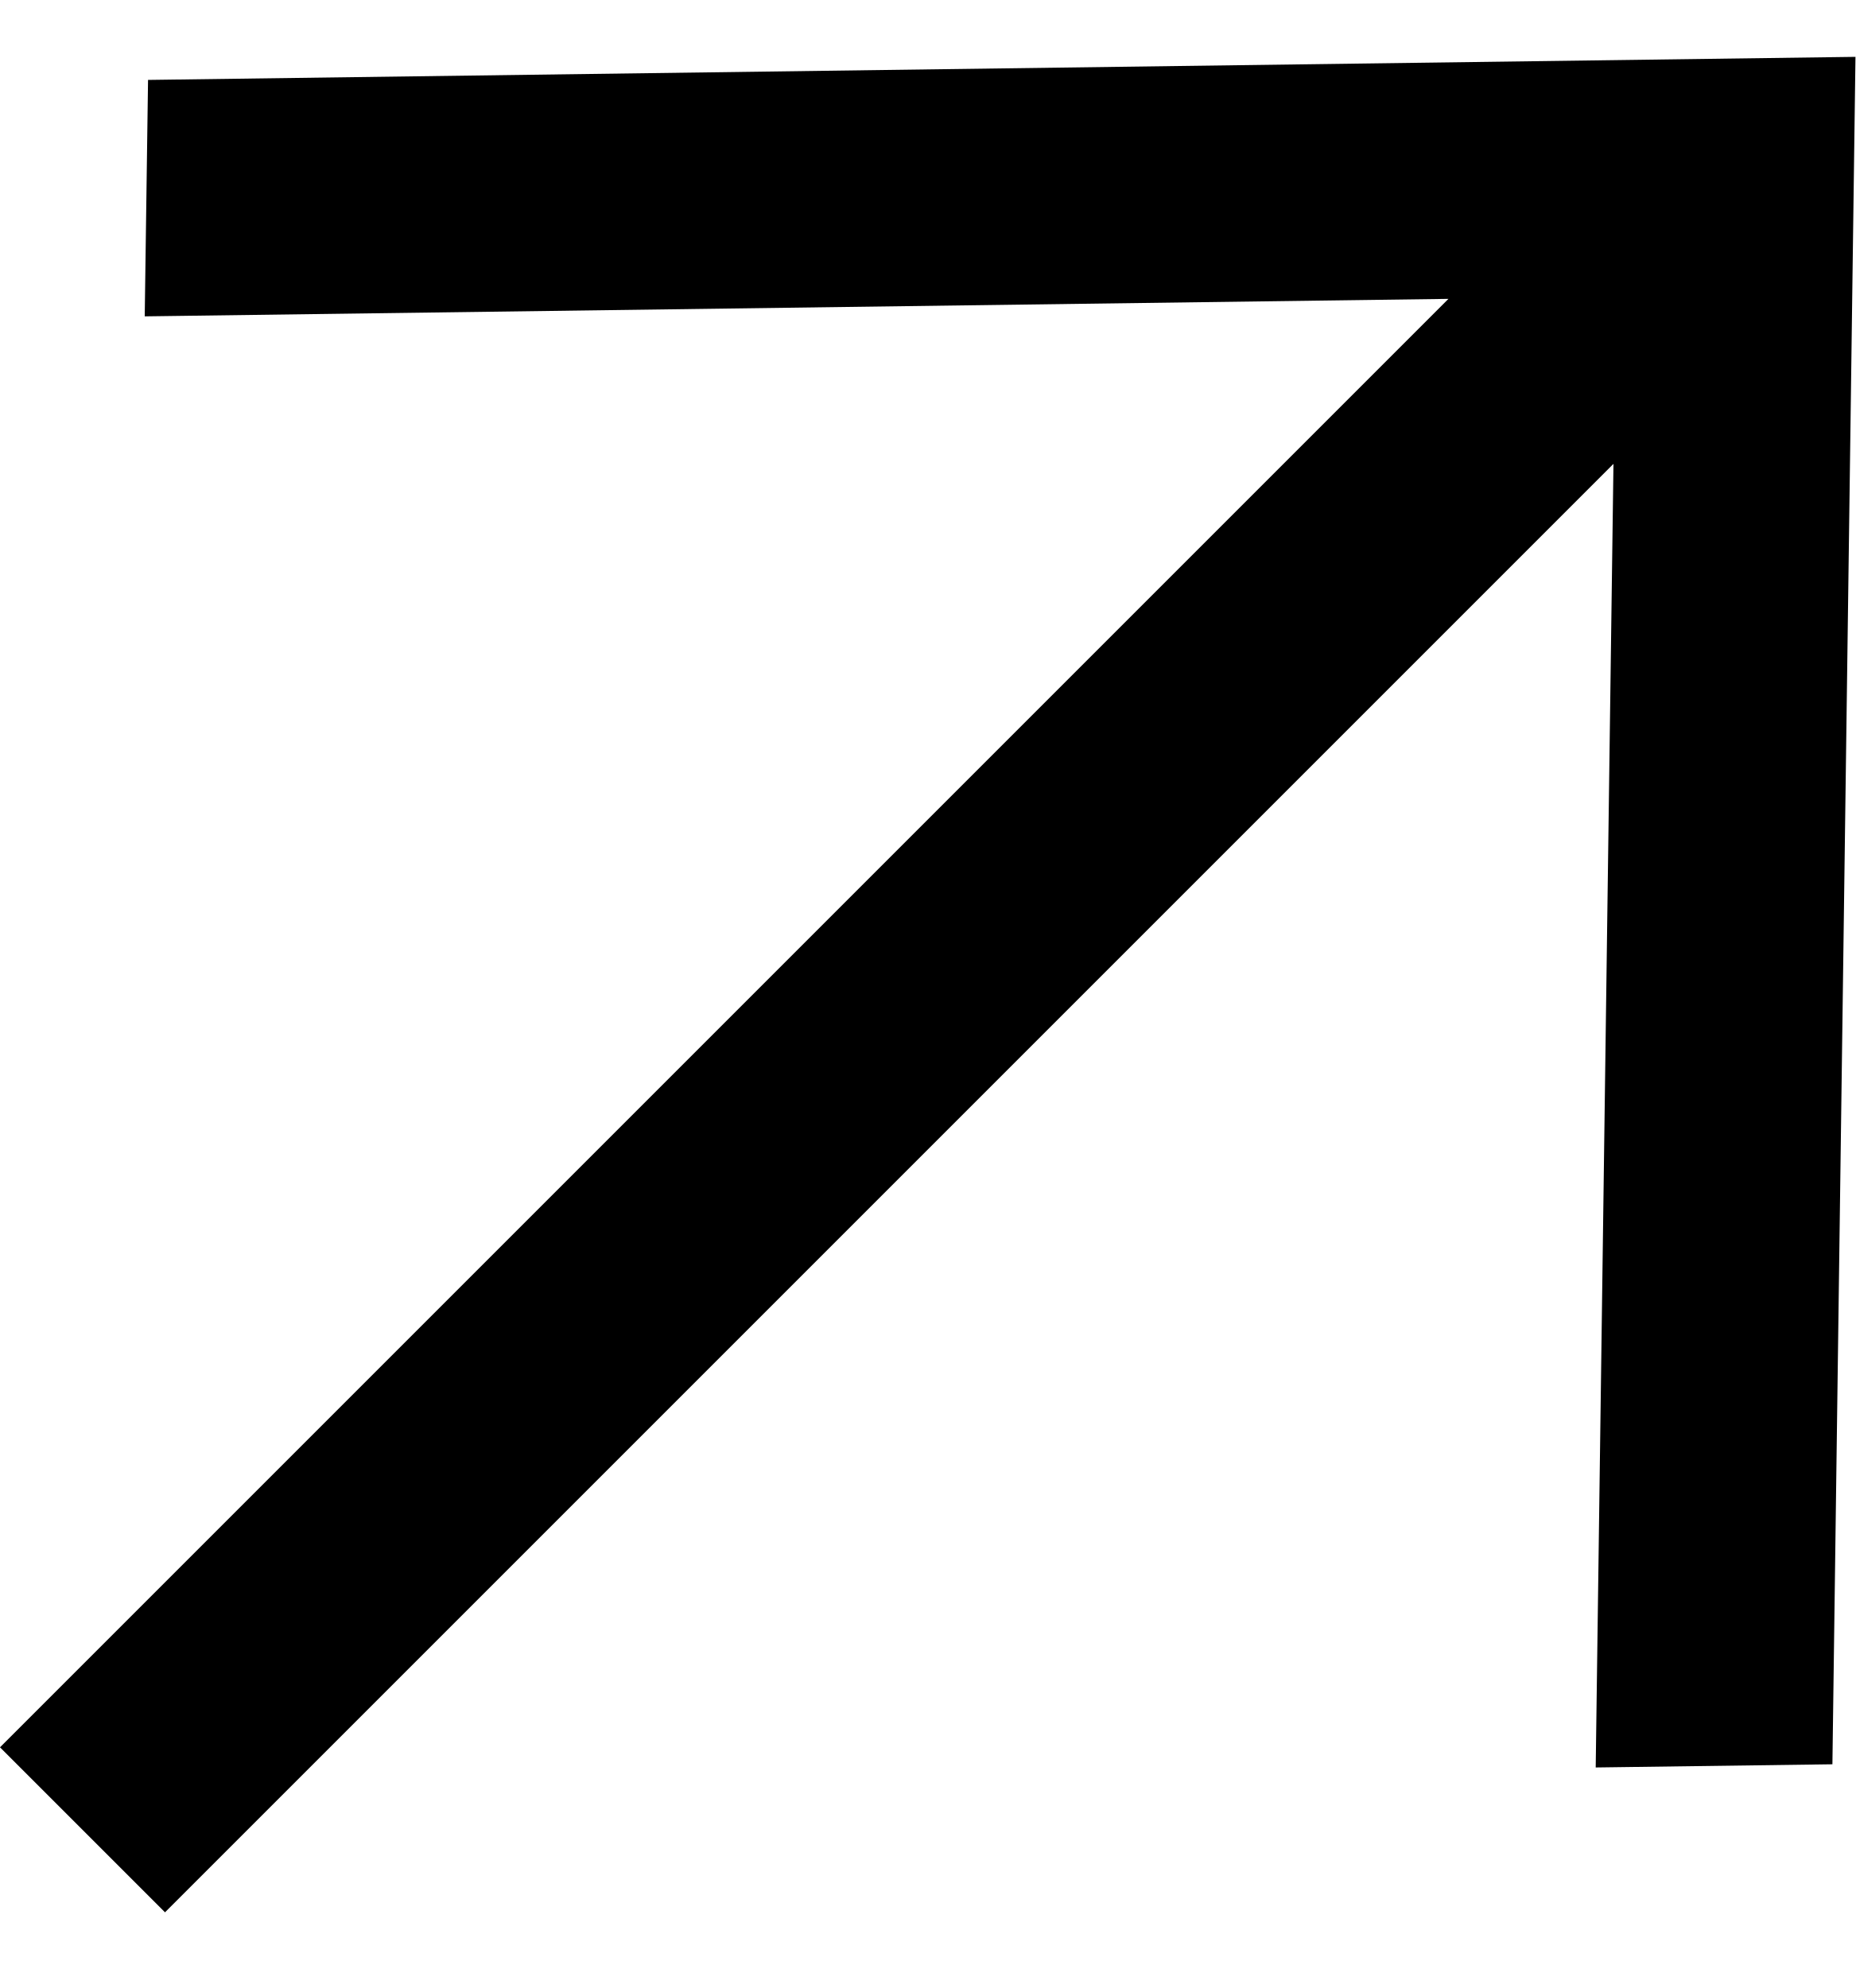
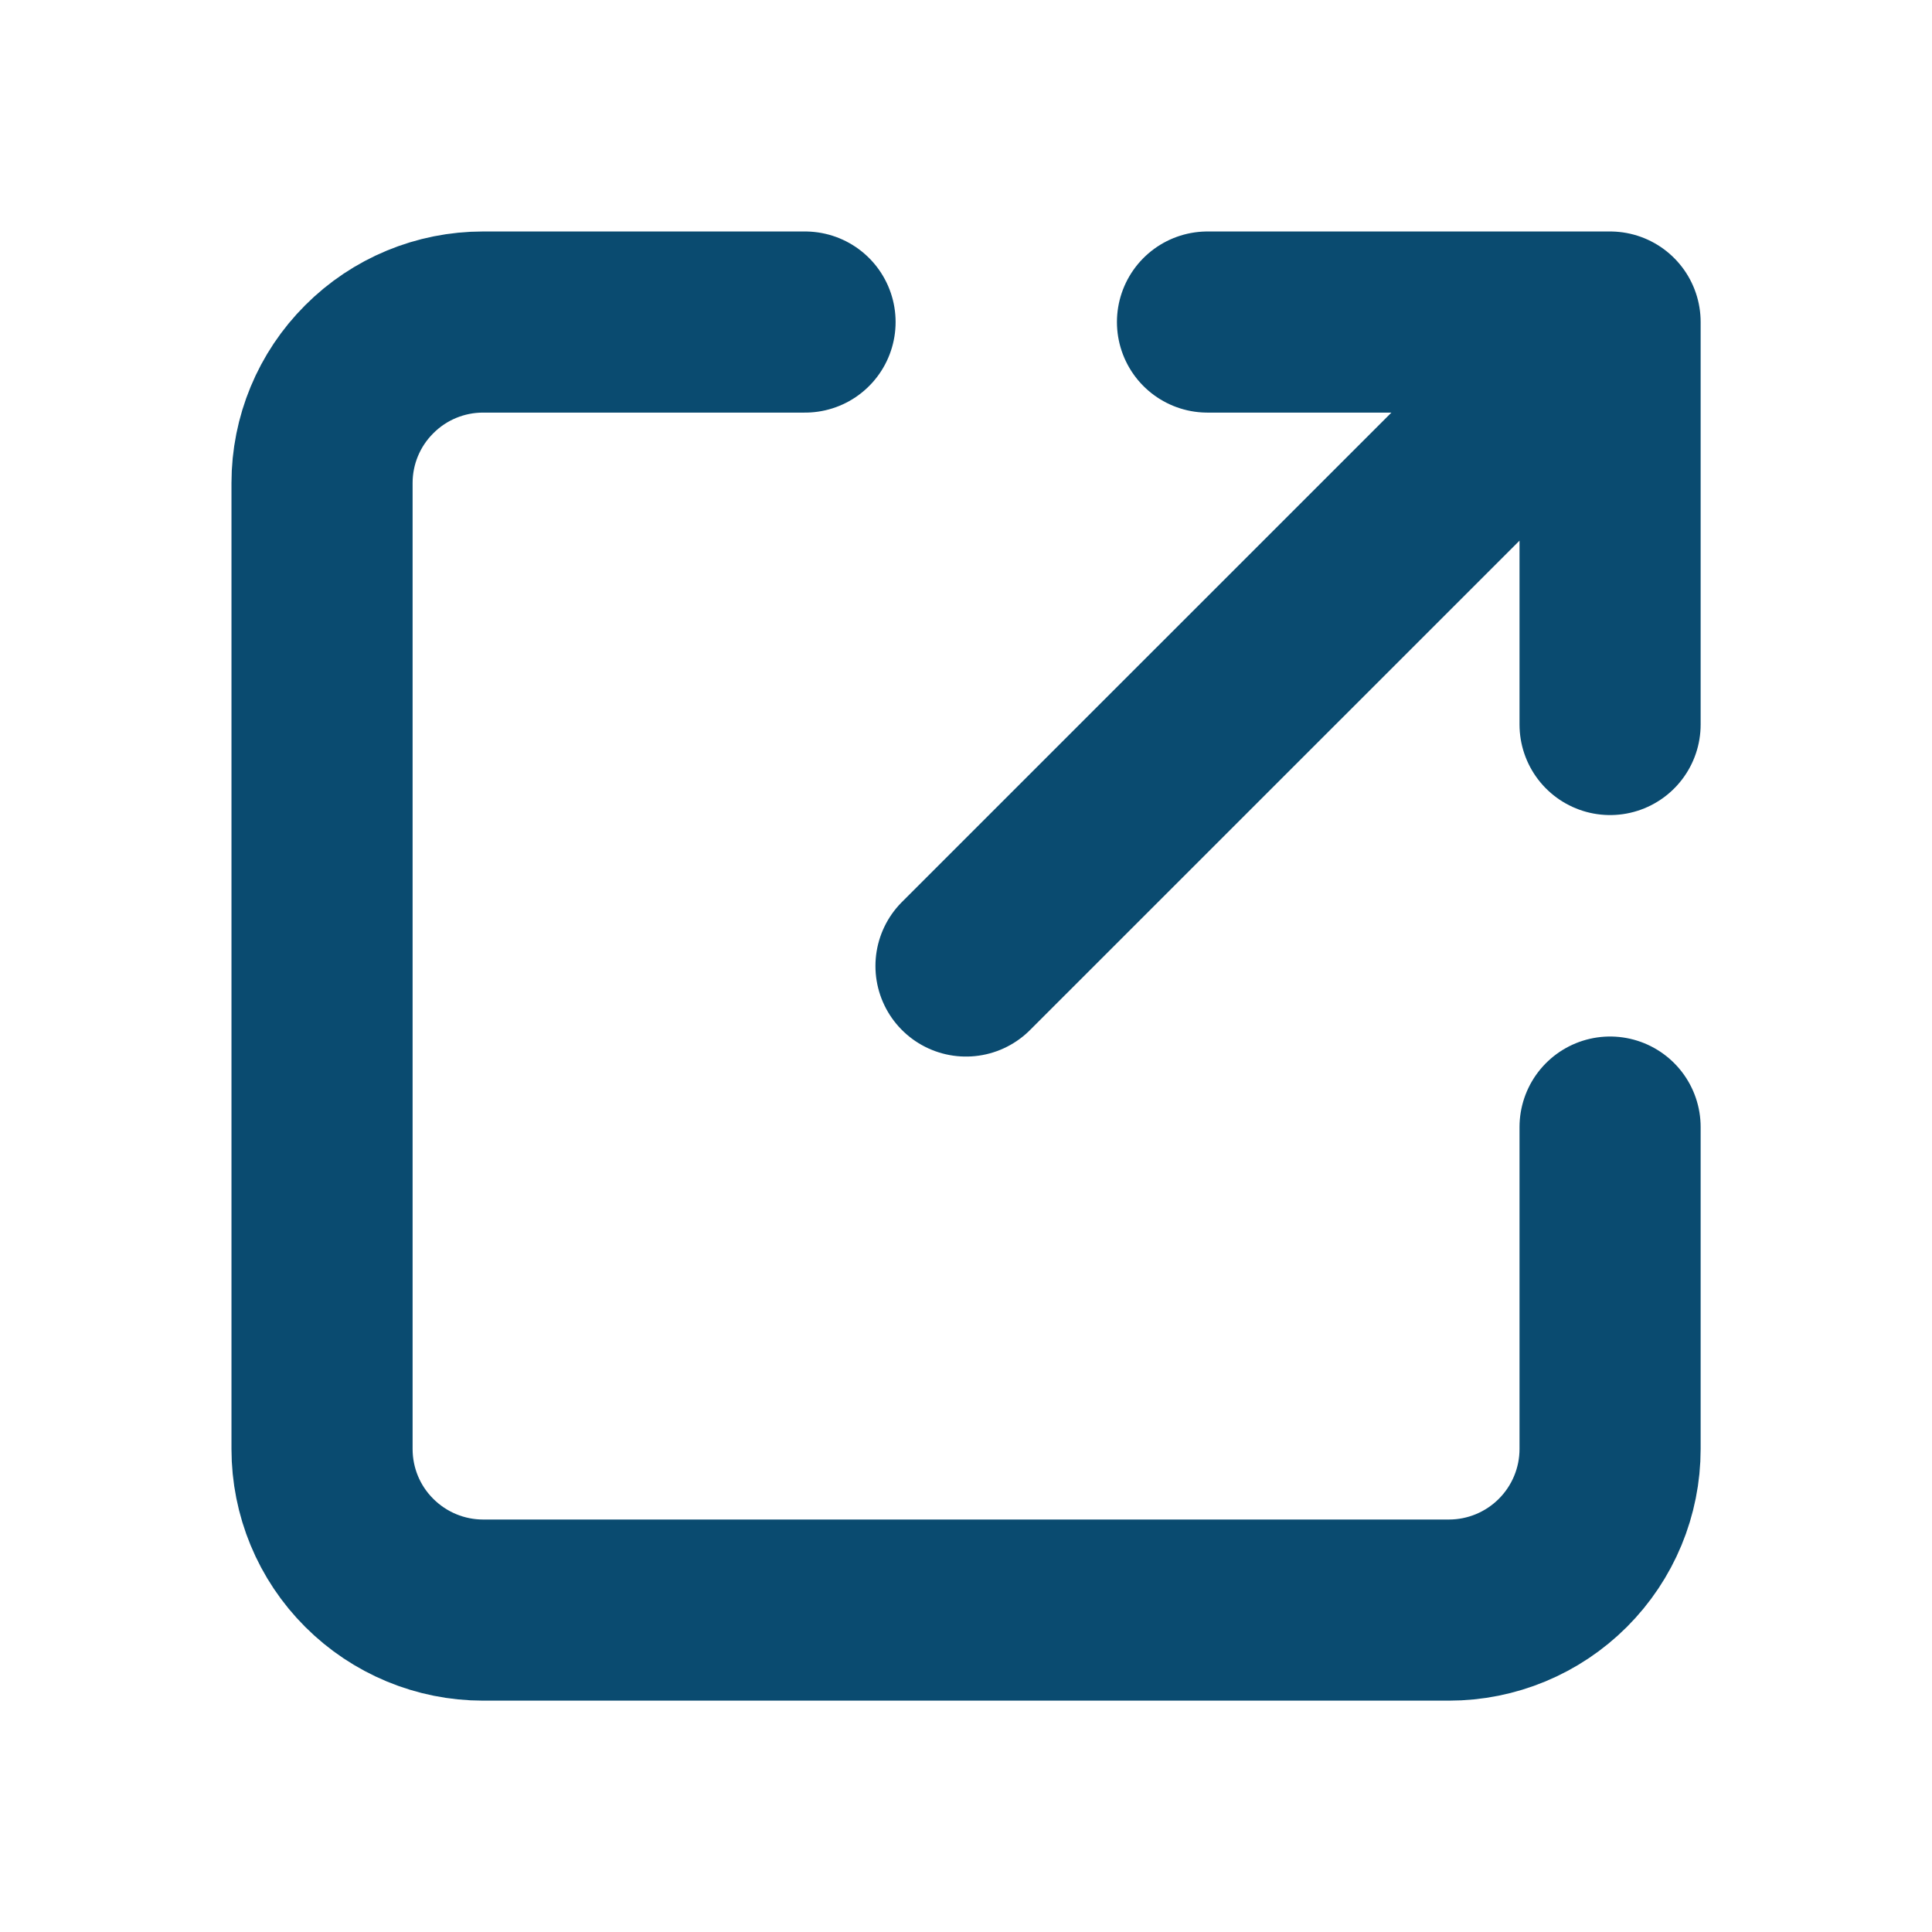
- <svg xmlns="http://www.w3.org/2000/svg" width="14" height="15" viewBox="0 0 14 15">
-   <path d="M1.245 14.429L12.174 3.5L12.04 13.336L13.826 13.312L14 0.429L1.117 0.603L1.092 2.387L10.929 2.255L0 13.184L1.245 14.429Z" />
+ <svg xmlns="http://www.w3.org/2000/svg" width="16" height="16" viewBox="0 0 16 16" fill="none">
+   <path d="M6.667 2.667H4C3.647 2.667 3.308 2.807 3.058 3.058C2.807 3.308 2.667 3.647 2.667 4V12C2.667 12.354 2.807 12.693 3.058 12.943C3.308 13.193 3.647 13.334 4 13.334H12C12.354 13.334 12.693 13.193 12.943 12.943C13.193 12.693 13.334 12.354 13.334 12V9.334M8 8L13.334 2.667M13.334 2.667V6M13.334 2.667H10" stroke="#0A4B70" stroke-width="1.5" stroke-linecap="round" stroke-linejoin="round" />
</svg>
